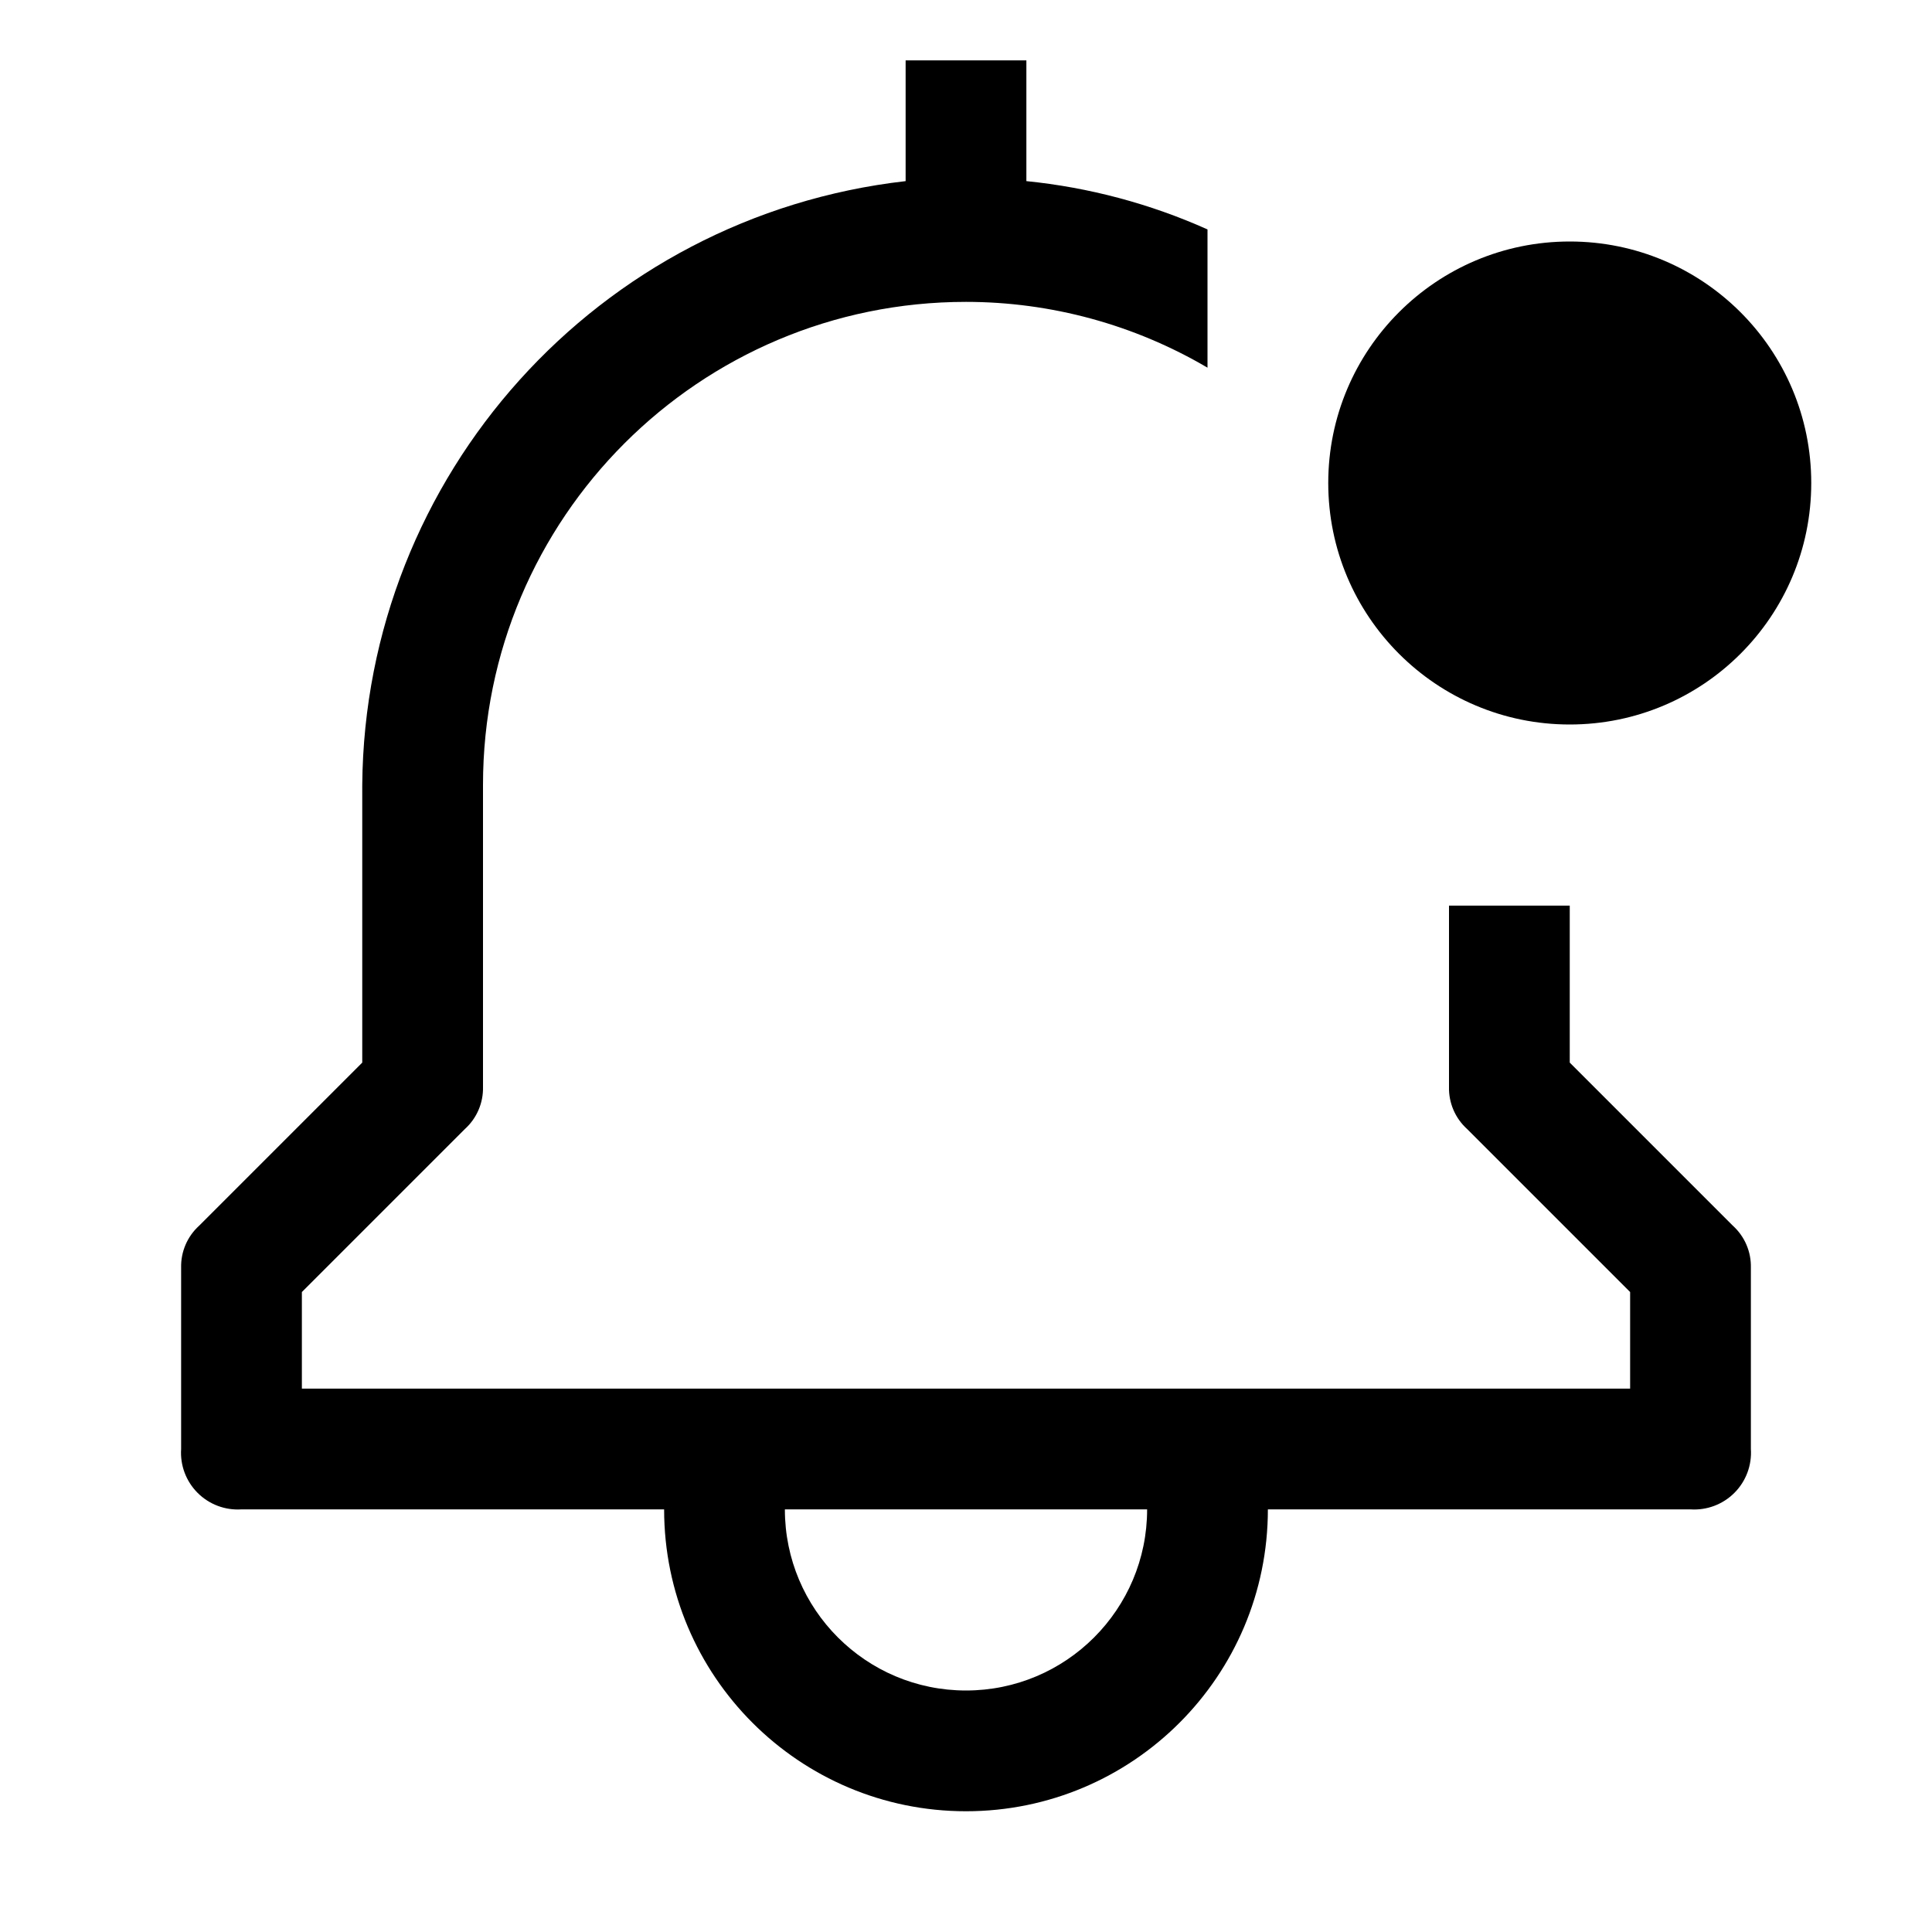
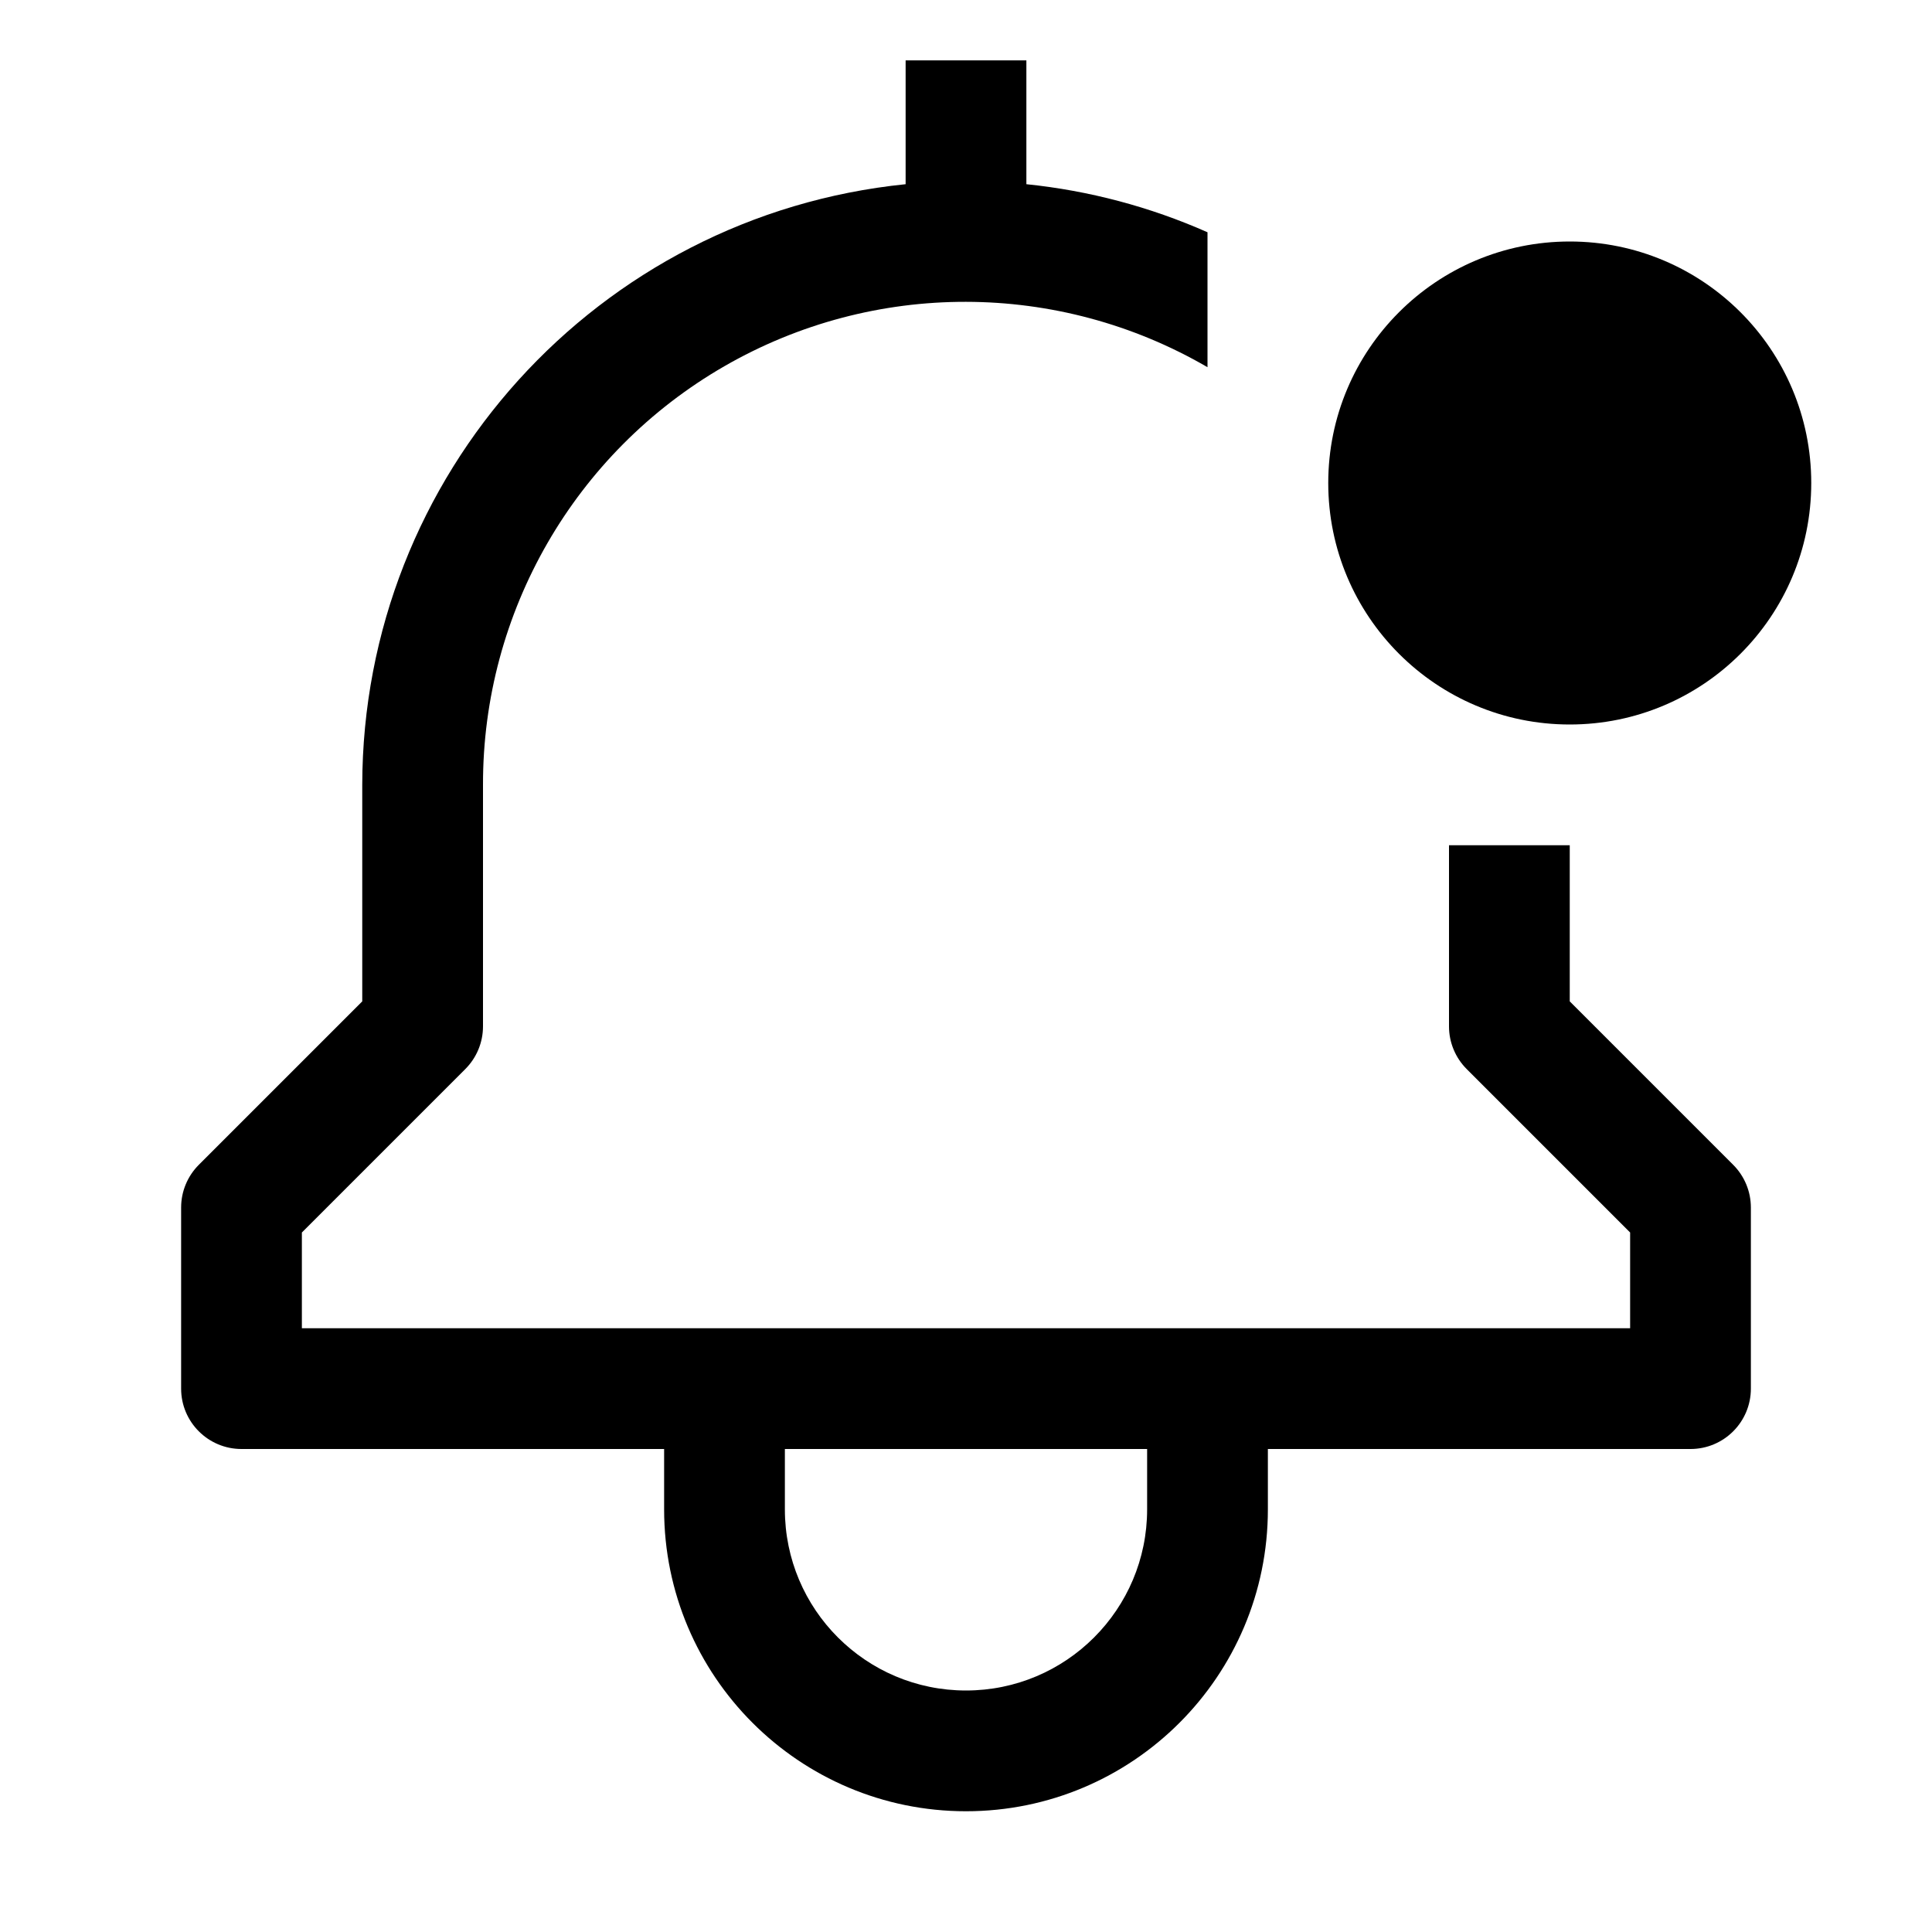
- <svg xmlns="http://www.w3.org/2000/svg" id="icon" viewBox="0 0 32 32">
+ <svg xmlns="http://www.w3.org/2000/svg" id="icon" width="32" height="32" viewBox="0 0 32 32">
  <defs>
-     <style>.cls-1{fill:none;}</style>
+     <style>
+       .cls-1 {
+         fill: none;
+       }
+     </style>
  </defs>
-   <path d="M26,17.6V15H24v3a.91.91,0,0,0,.3.7L27,21.4V23H5V21.4l2.7-2.7A.91.91,0,0,0,8,18V13a8,8,0,0,1,8-8,7.89,7.89,0,0,1,4,1.09V3.8A9.71,9.71,0,0,0,17,3V1H15V3A10.15,10.15,0,0,0,6,13v4.6L3.3,20.3A.91.91,0,0,0,3,21v3a.94.94,0,0,0,1,1h7a5,5,0,0,0,10,0h7a.94.94,0,0,0,1-1V21a.91.91,0,0,0-.3-.7ZM16,28a3,3,0,0,1-3-3h6A3,3,0,0,1,16,28Z" />
+   <path d="M26,16.586V14H24v3a1,1,0,0,0,.293.707L27,20.414V22H5V20.414L7.707,17.707A1,1,0,0,0,8,17V13A7.985,7.985,0,0,1,20,6.082V3.847a9.896,9.896,0,0,0-3-.796V1H15V3.051A10.014,10.014,0,0,0,6,13v3.586L3.293,19.293A1,1,0,0,0,3,20v3a1,1,0,0,0,1,1h7v1a5,5,0,0,0,10,0V24h7a1,1,0,0,0,1-1V20a1,1,0,0,0-.293-.707ZM19,25a3,3,0,0,1-6,0V24h6Z" />
  <circle cx="26" cy="8" r="4" />
  <rect id="_Transparent_Rectangle_" data-name="&lt;Transparent Rectangle&gt;" class="cls-1" width="32" height="32" />
</svg>
